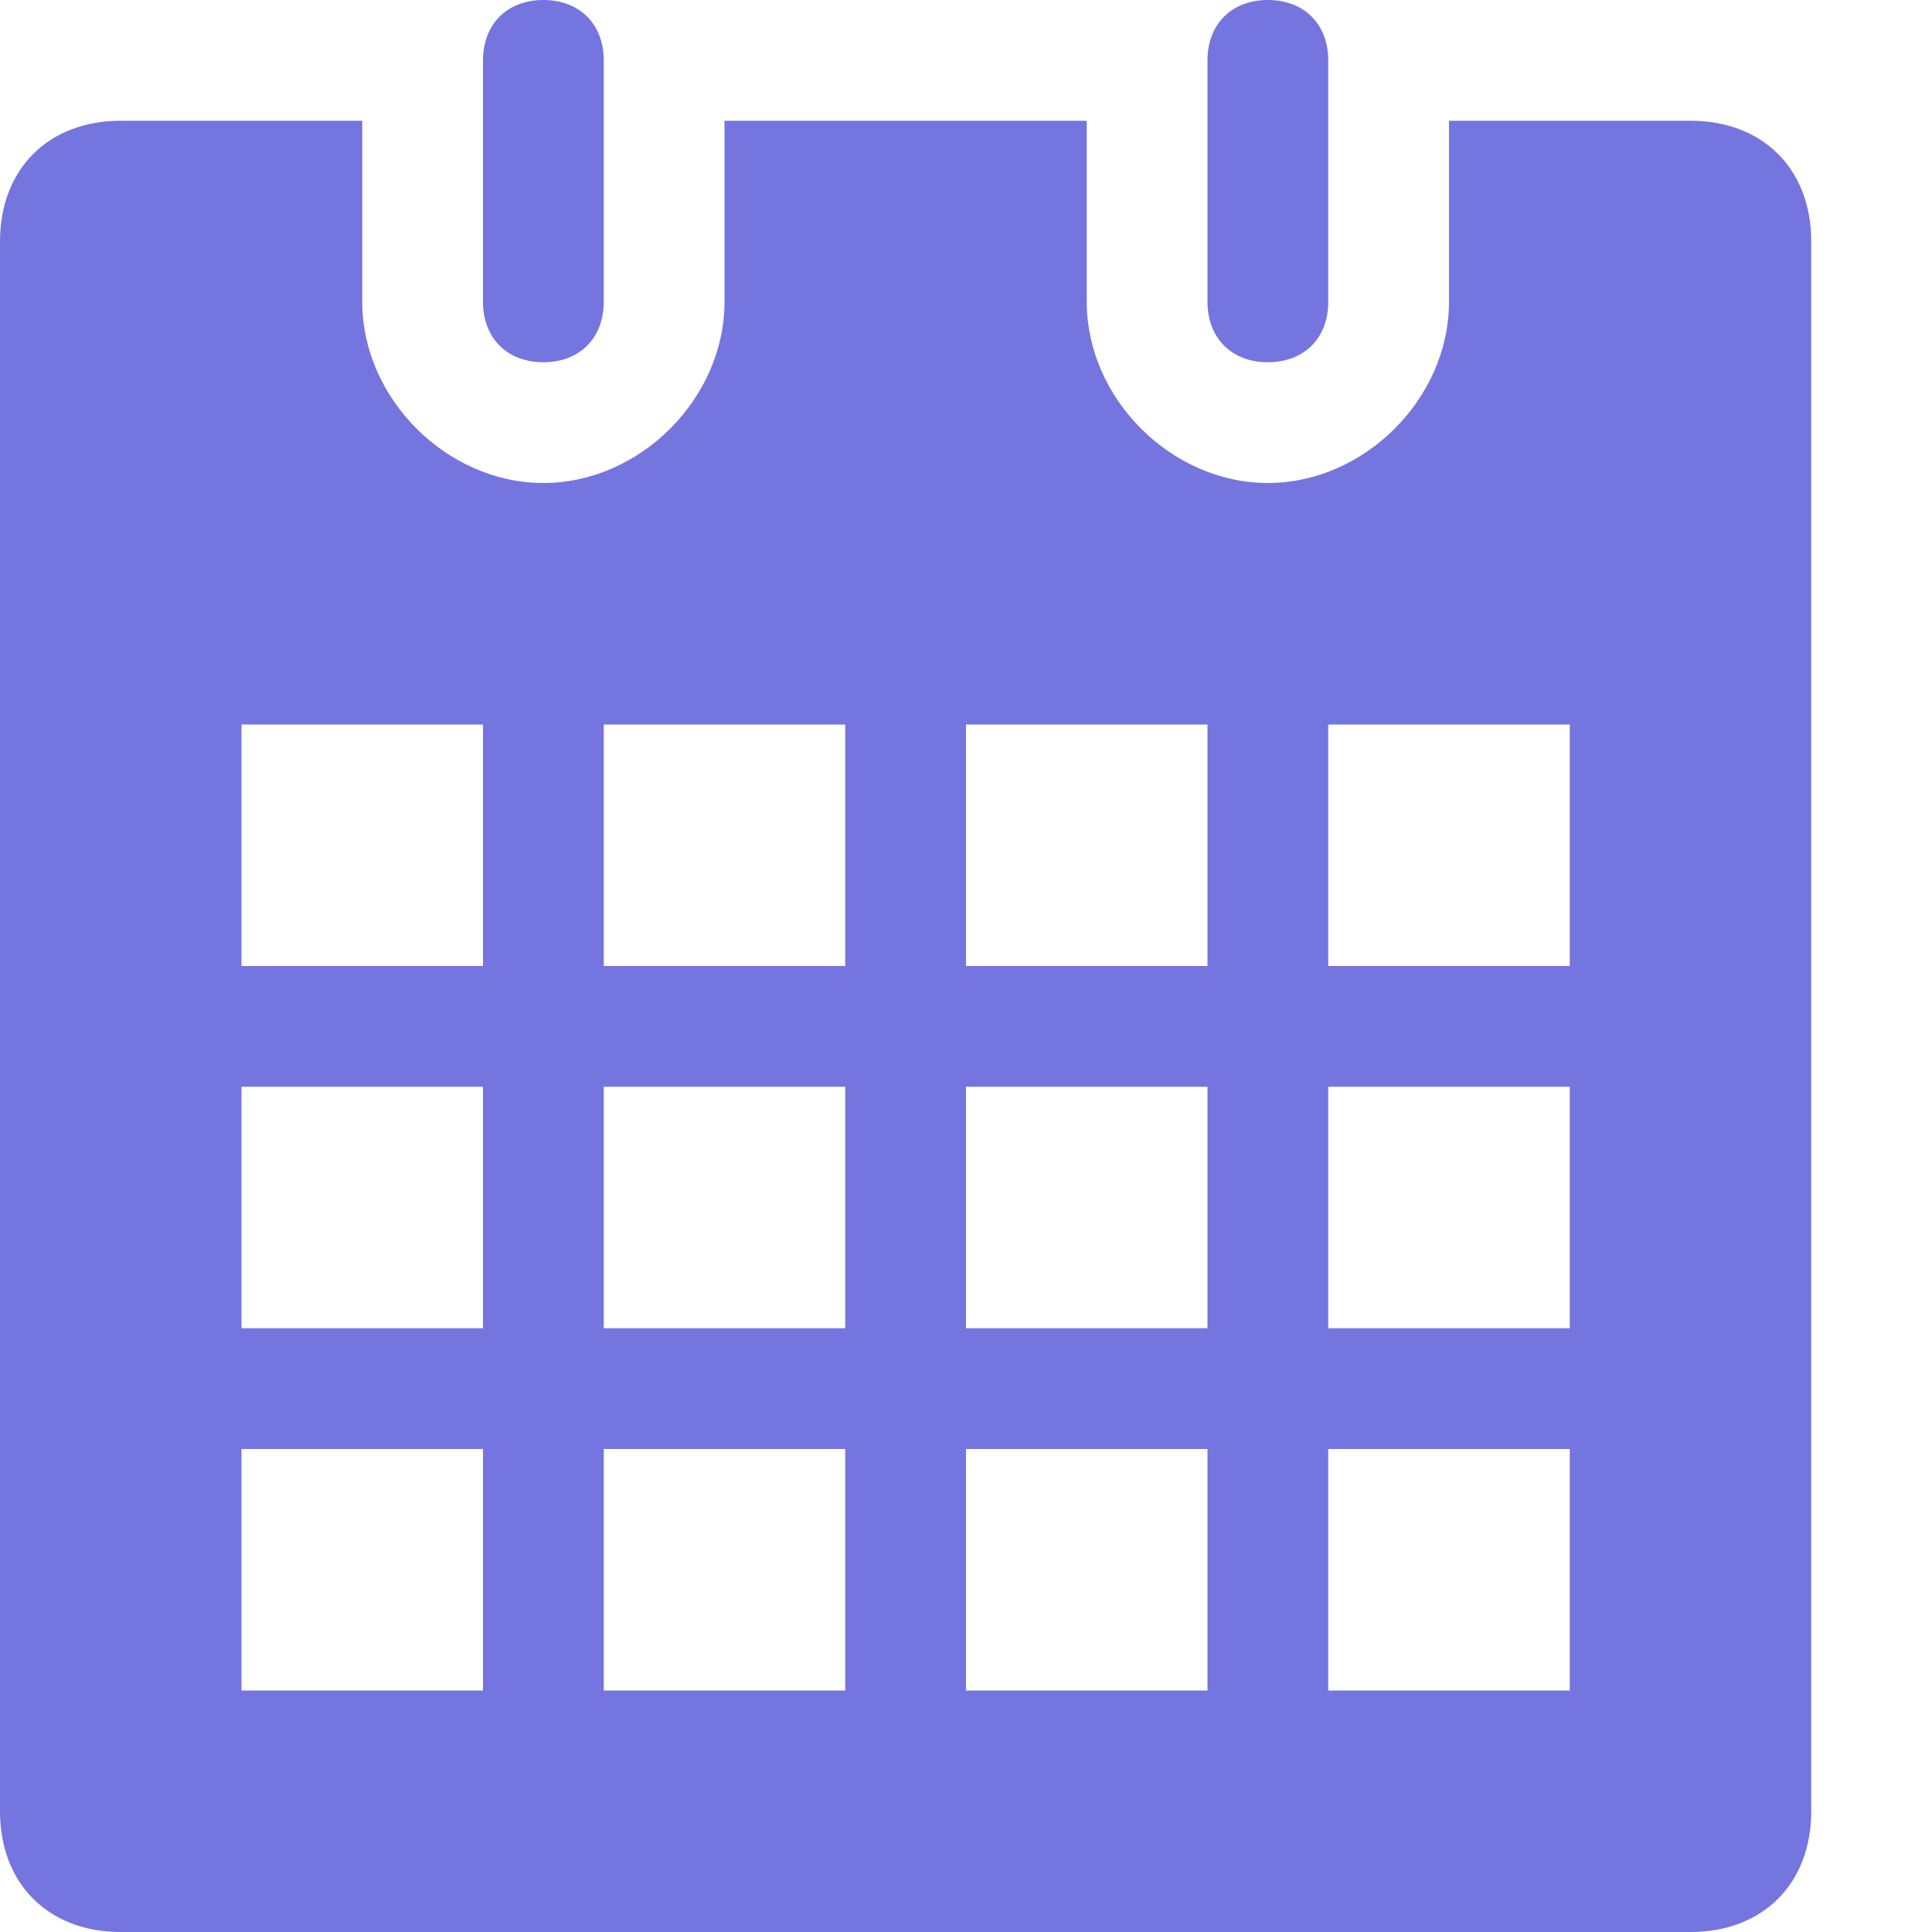
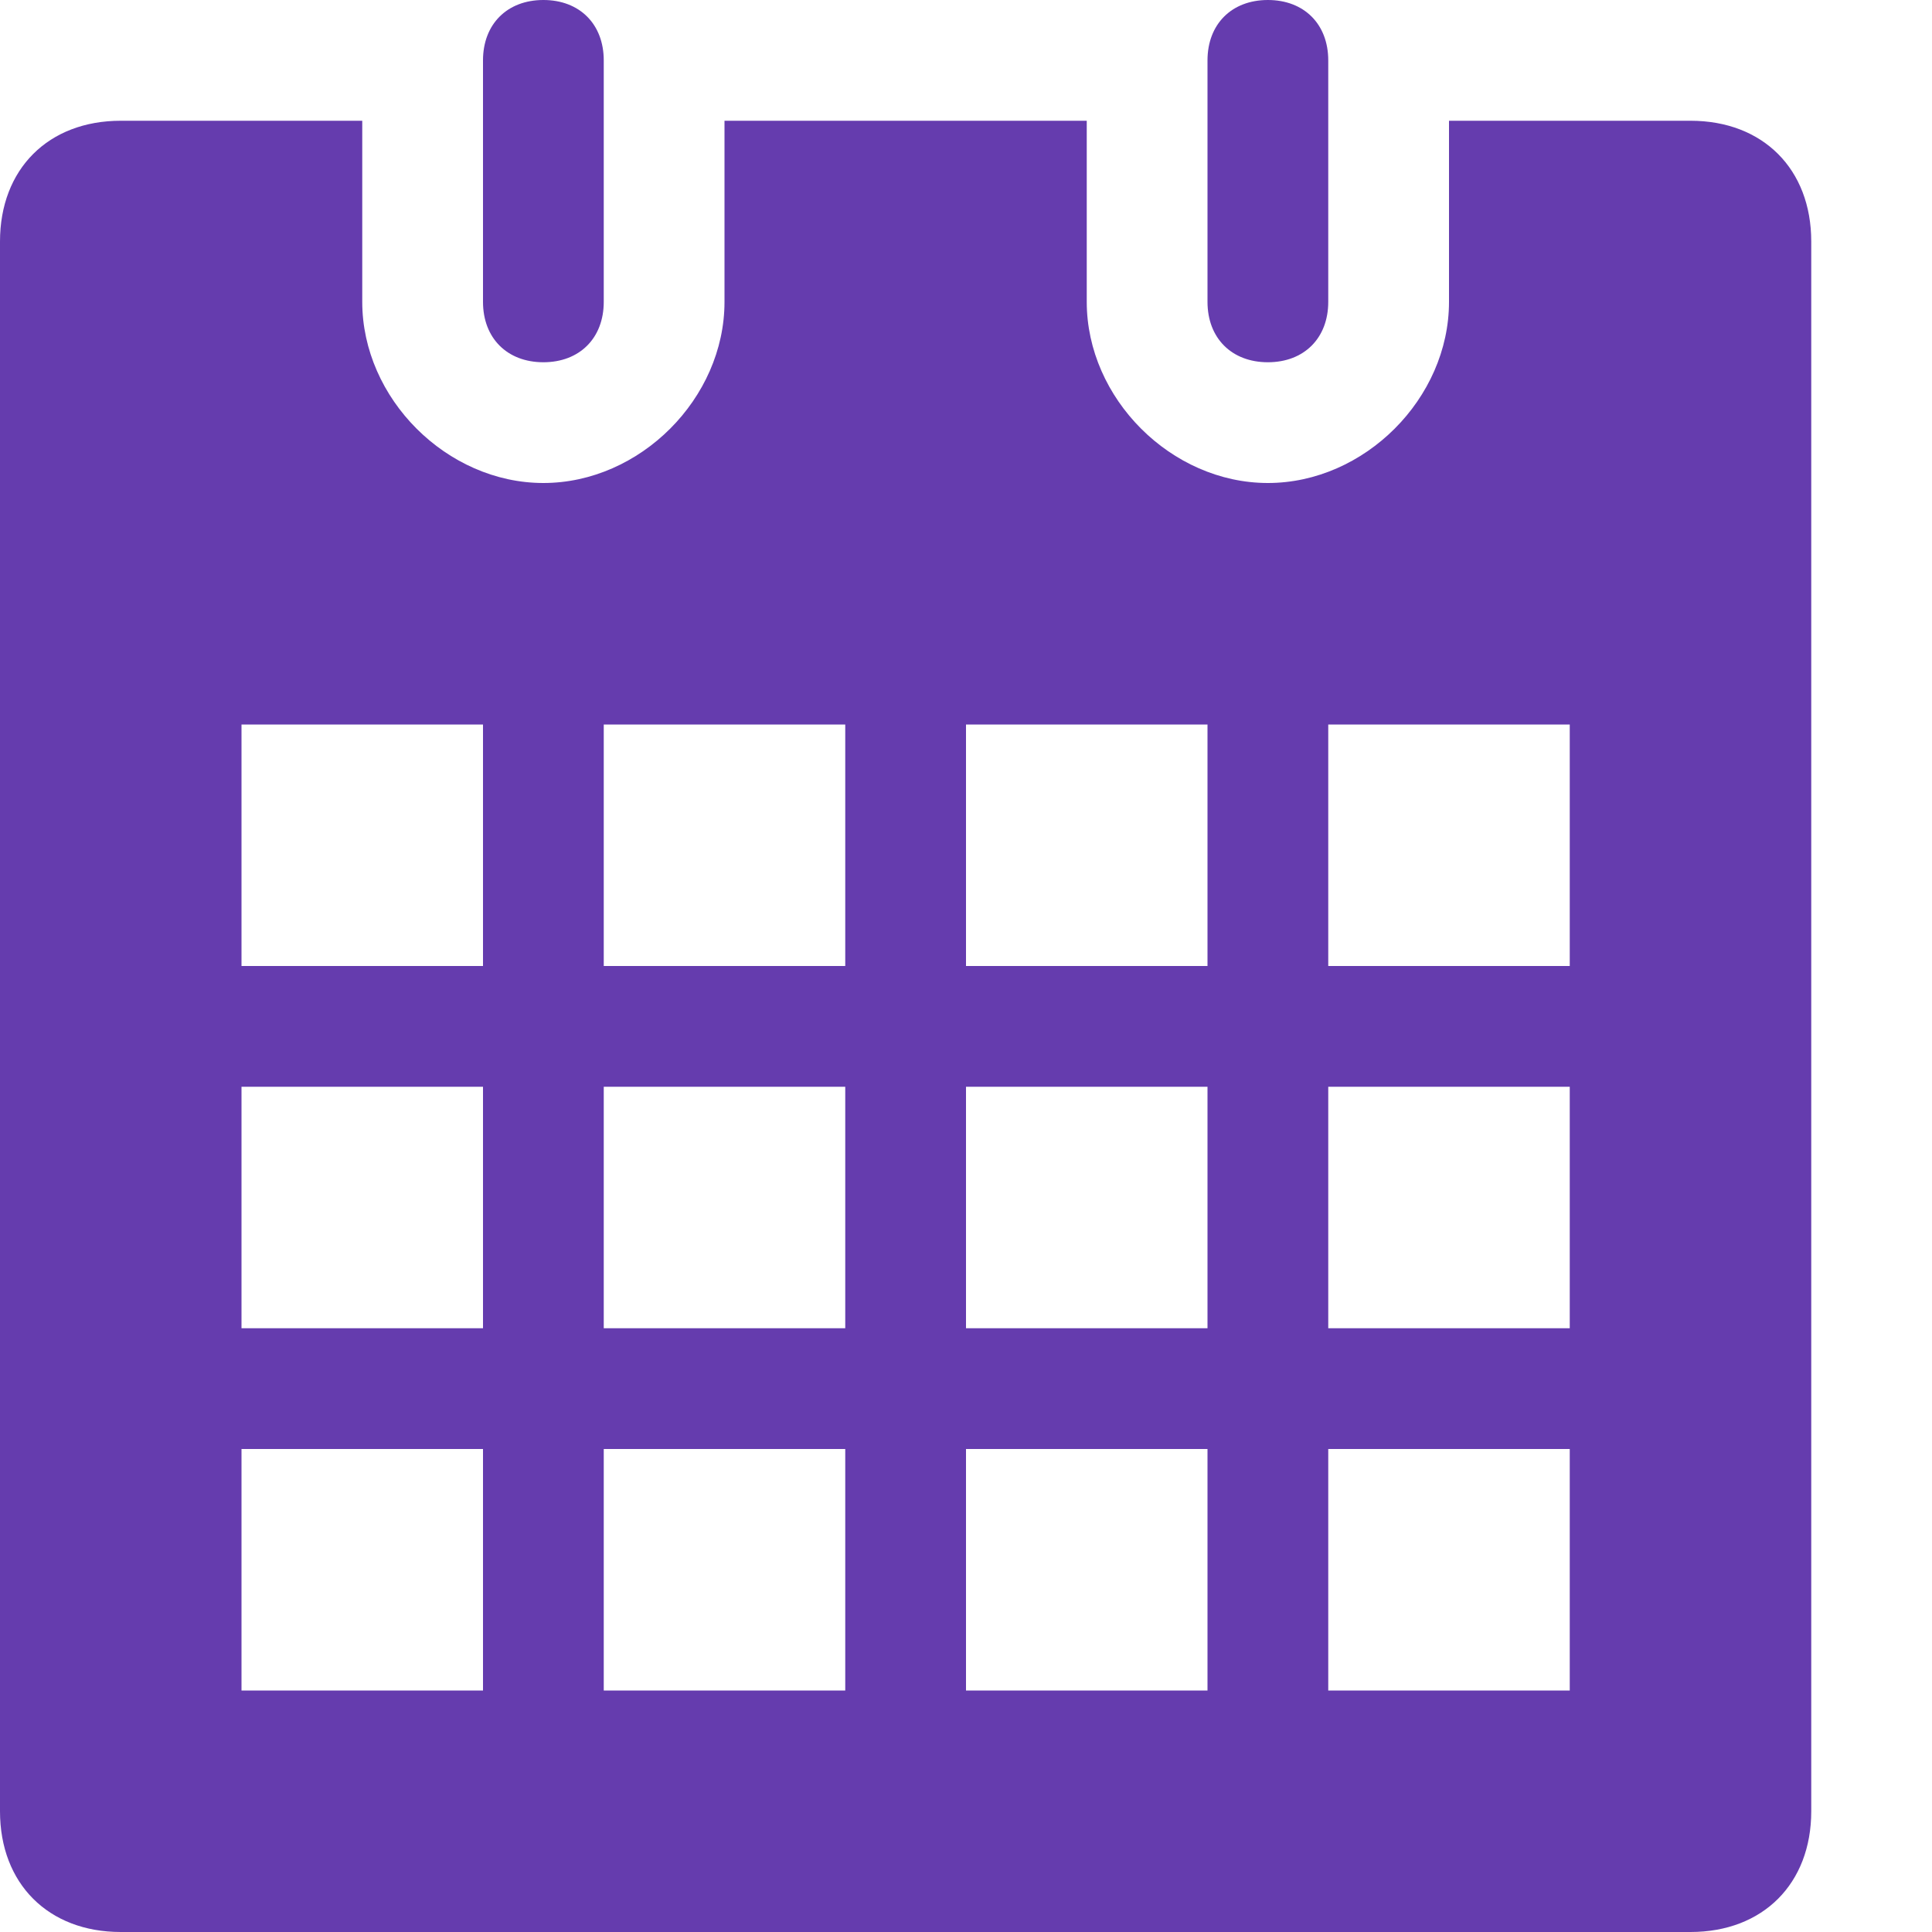
<svg xmlns="http://www.w3.org/2000/svg" width="16" height="16" viewBox="0 0 16 16" preserveAspectRatio="xMinYMid meet" overflow="visible">
-   <path d="M14 1h-2v1.5c0 .8-.7 1.5-1.5 1.5S9 3.3 9 2.5V1H6v1.5C6 3.3 5.3 4 4.5 4S3 3.3 3 2.5V1H1c-.6 0-1 .4-1 1v13c0 .6.4 1 1 1h13c.6 0 1-.4 1-1V2c0-.6-.4-1-1-1zM4 14H2v-2h2v2zm0-3H2V9h2v2zm0-3H2V6h2v2zm3 6H5v-2h2v2zm0-3H5V9h2v2zm0-3H5V6h2v2zm3 6H8v-2h2v2zm0-3H8V9h2v2zm0-3H8V6h2v2zm3 6h-2v-2h2v2zm0-3h-2V9h2v2zm0-3h-2V6h2v2zM5 2.5c0 .3-.2.5-.5.5S4 2.8 4 2.5v-2c0-.3.2-.5.5-.5s.5.2.5.5v2zm6 0c0 .3-.2.5-.5.5s-.5-.2-.5-.5v-2c0-.3.2-.5.5-.5s.5.2.5.5v2z" fill="#7575E0" />
+   <path d="M14 1h-2v1.5c0 .8-.7 1.5-1.5 1.5S9 3.3 9 2.5V1H6v1.5C6 3.3 5.3 4 4.5 4S3 3.3 3 2.5V1H1c-.6 0-1 .4-1 1v13c0 .6.4 1 1 1h13c.6 0 1-.4 1-1V2c0-.6-.4-1-1-1zM4 14H2v-2h2v2zm0-3H2V9h2v2zm0-3H2V6h2v2zm3 6H5v-2h2v2zm0-3H5V9h2v2zm0-3H5V6h2v2zm3 6H8v-2h2v2zm0-3H8V9h2v2zm0-3H8V6h2v2zm3 6h-2v-2h2v2zm0-3h-2V9h2v2zm0-3h-2V6h2v2zM5 2.5c0 .3-.2.5-.5.5S4 2.8 4 2.5v-2c0-.3.2-.5.5-.5s.5.2.5.5v2zm6 0c0 .3-.2.5-.5.5s-.5-.2-.5-.5v-2c0-.3.2-.5.5-.5s.5.2.5.5v2z" fill="#653cae" />
</svg>
